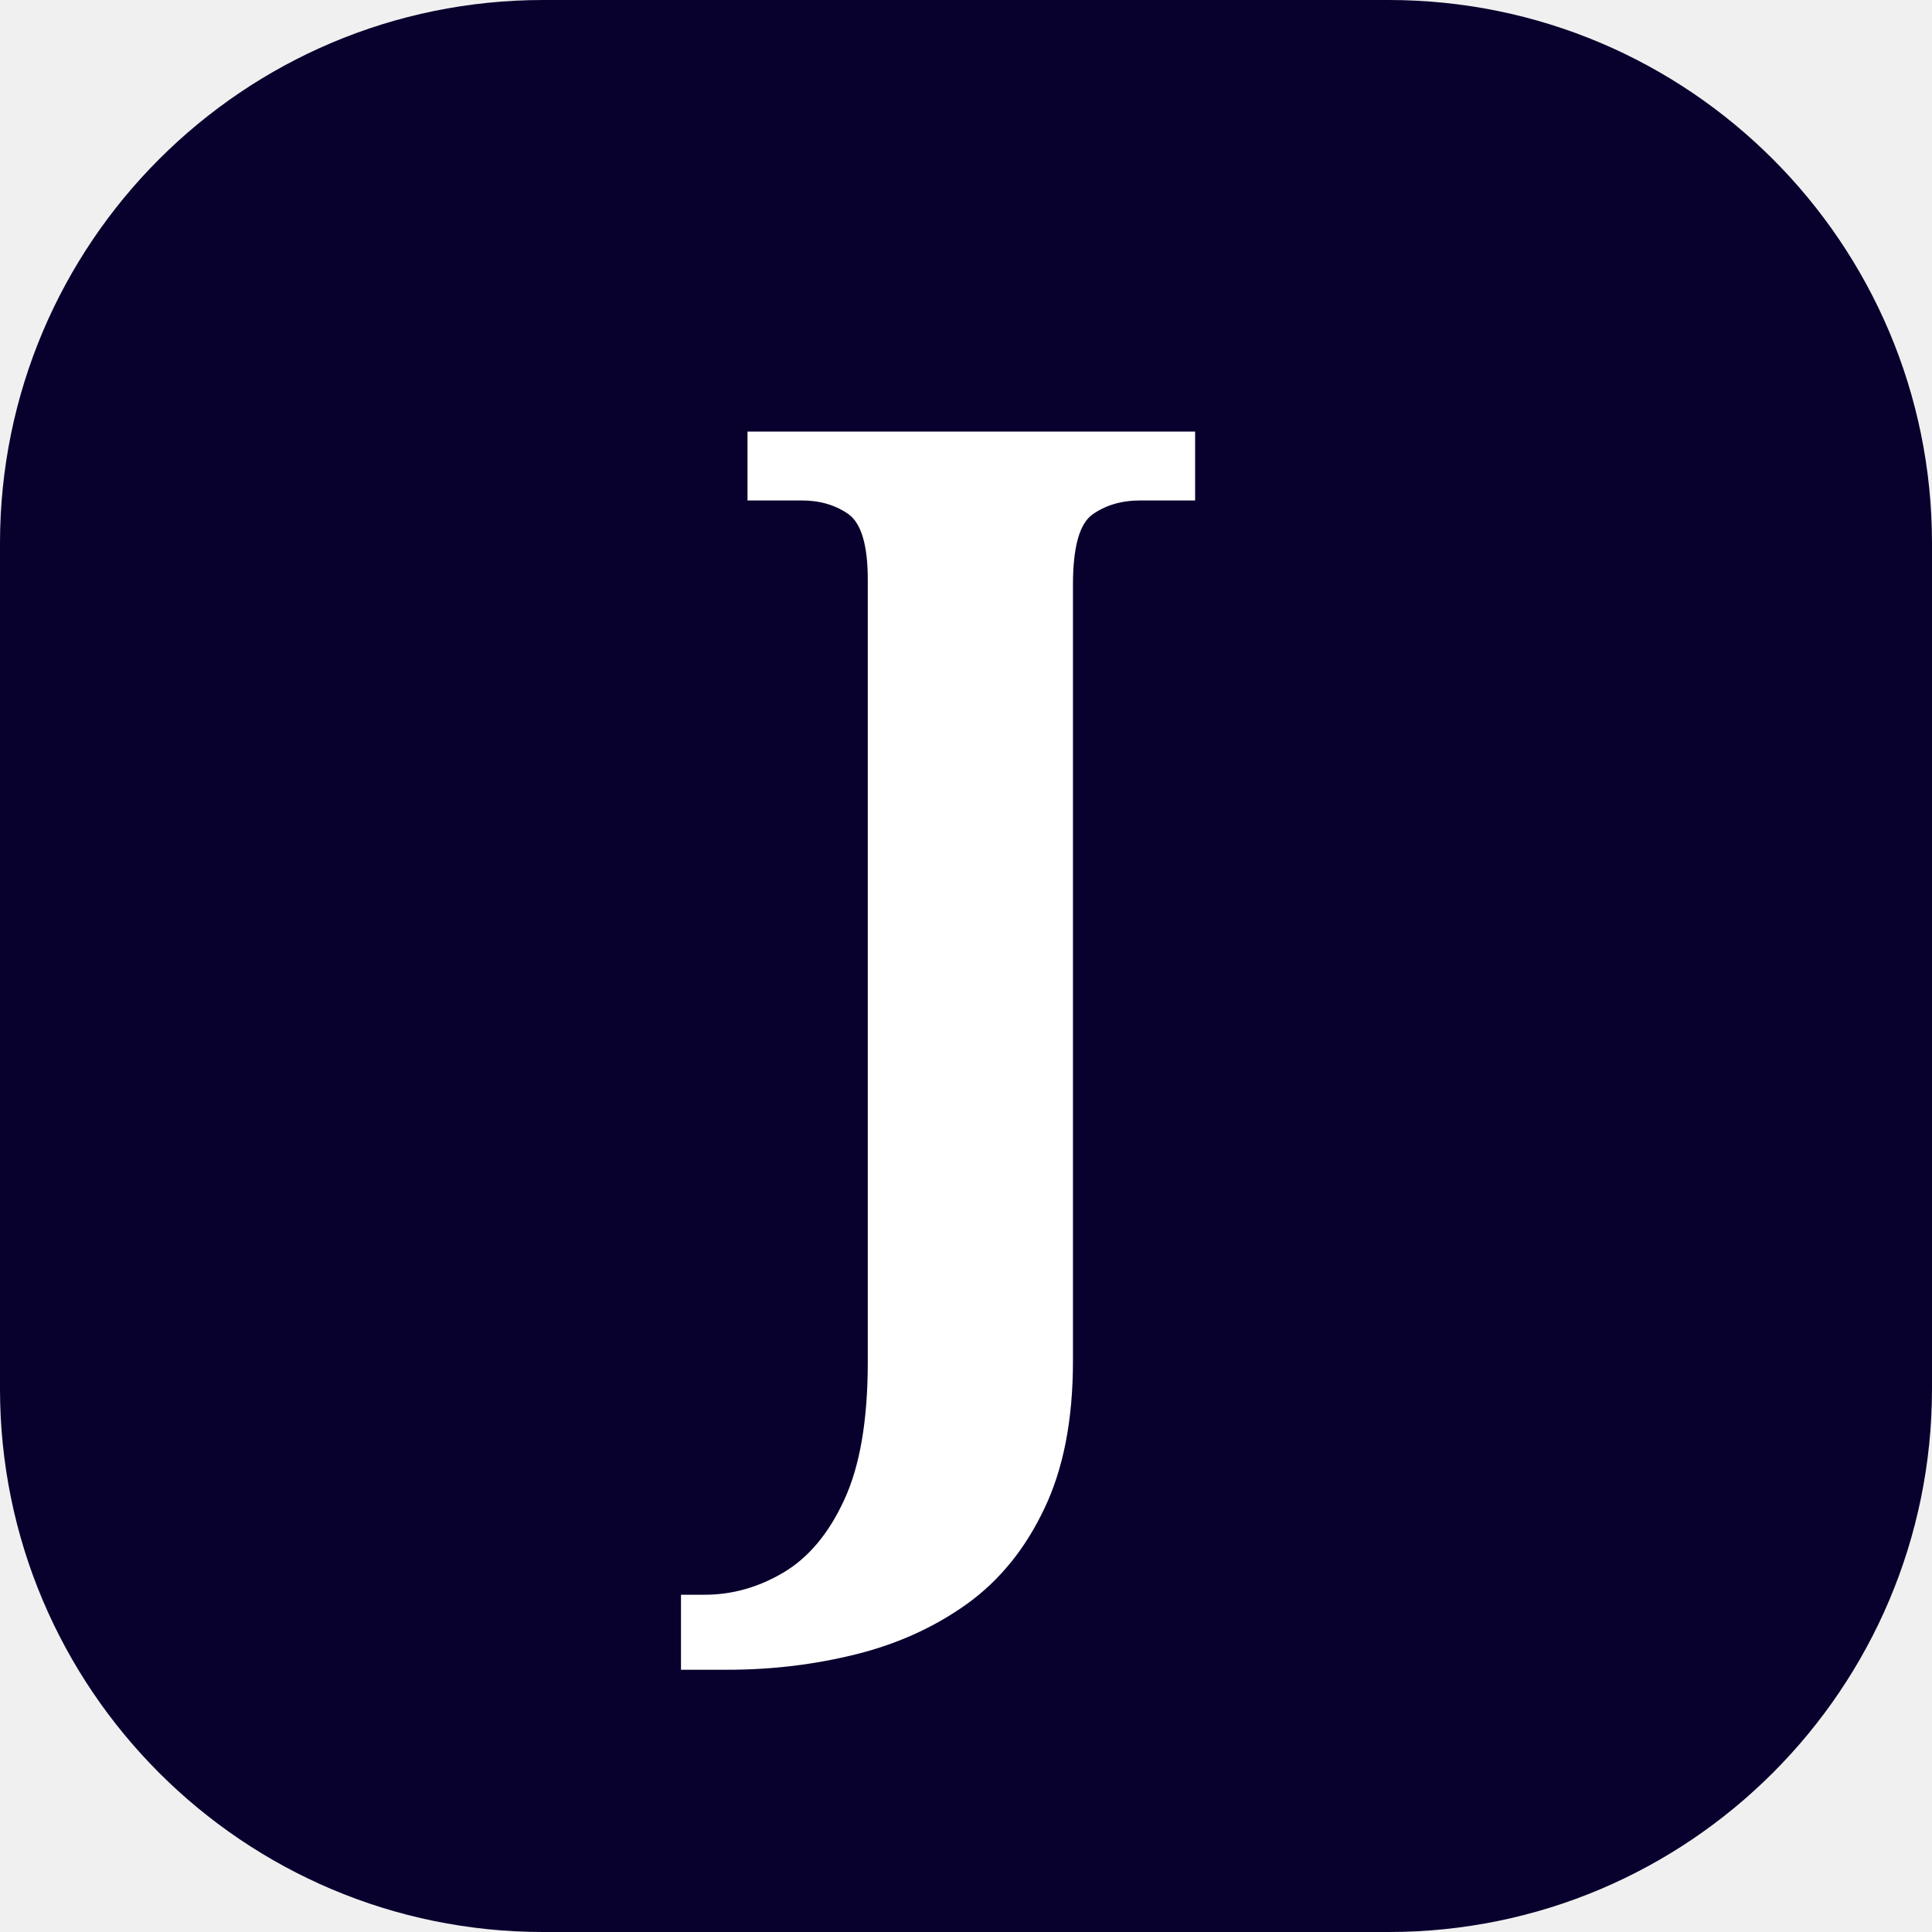
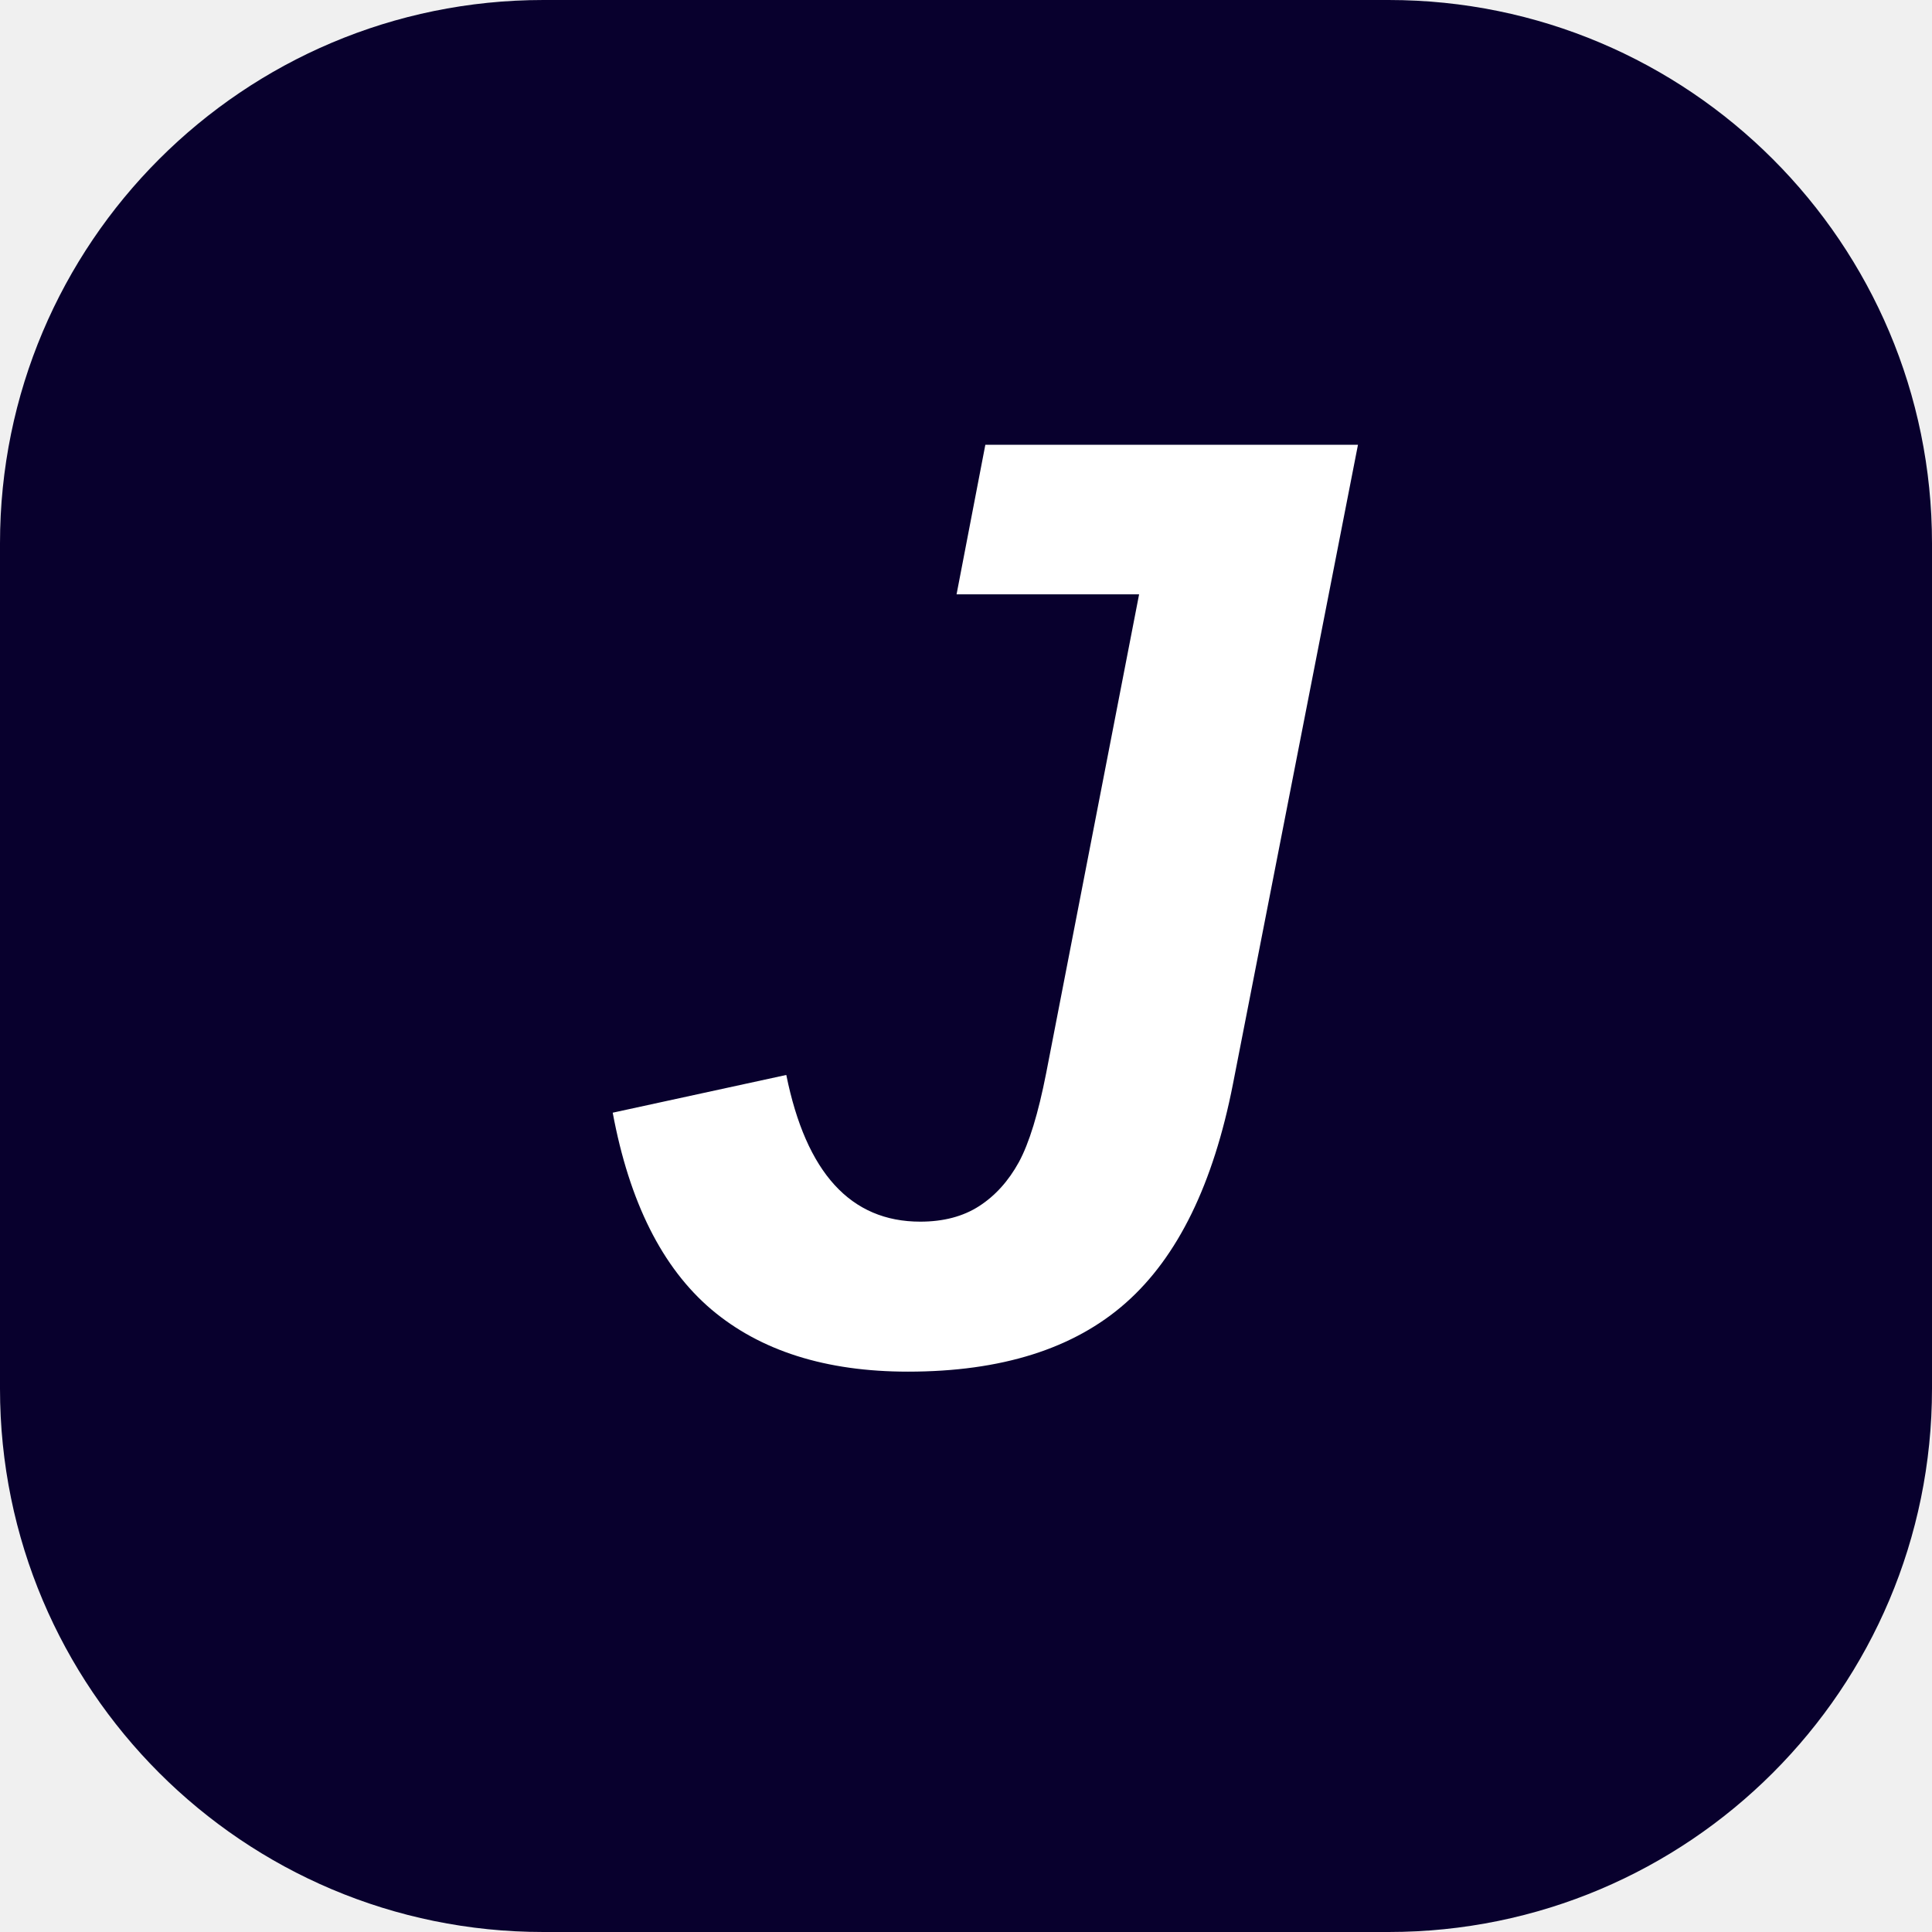
<svg xmlns="http://www.w3.org/2000/svg" viewBox="0 0 64 64">
  <rect width="64" height="64" rx="18" fill="#08002d" />
-   <text x="32" y="45" fill="#fff" font-family="Georgia, serif" font-size="43" font-weight="700" text-anchor="middle">J</text>
+   <text x="32" y="45" fill="#fff" font-family="Avenir Next, Avenir, Helvetica Neue, Arial, sans-serif" font-size="44" font-weight="800" font-style="italic" text-anchor="middle">J</text>
</svg>
